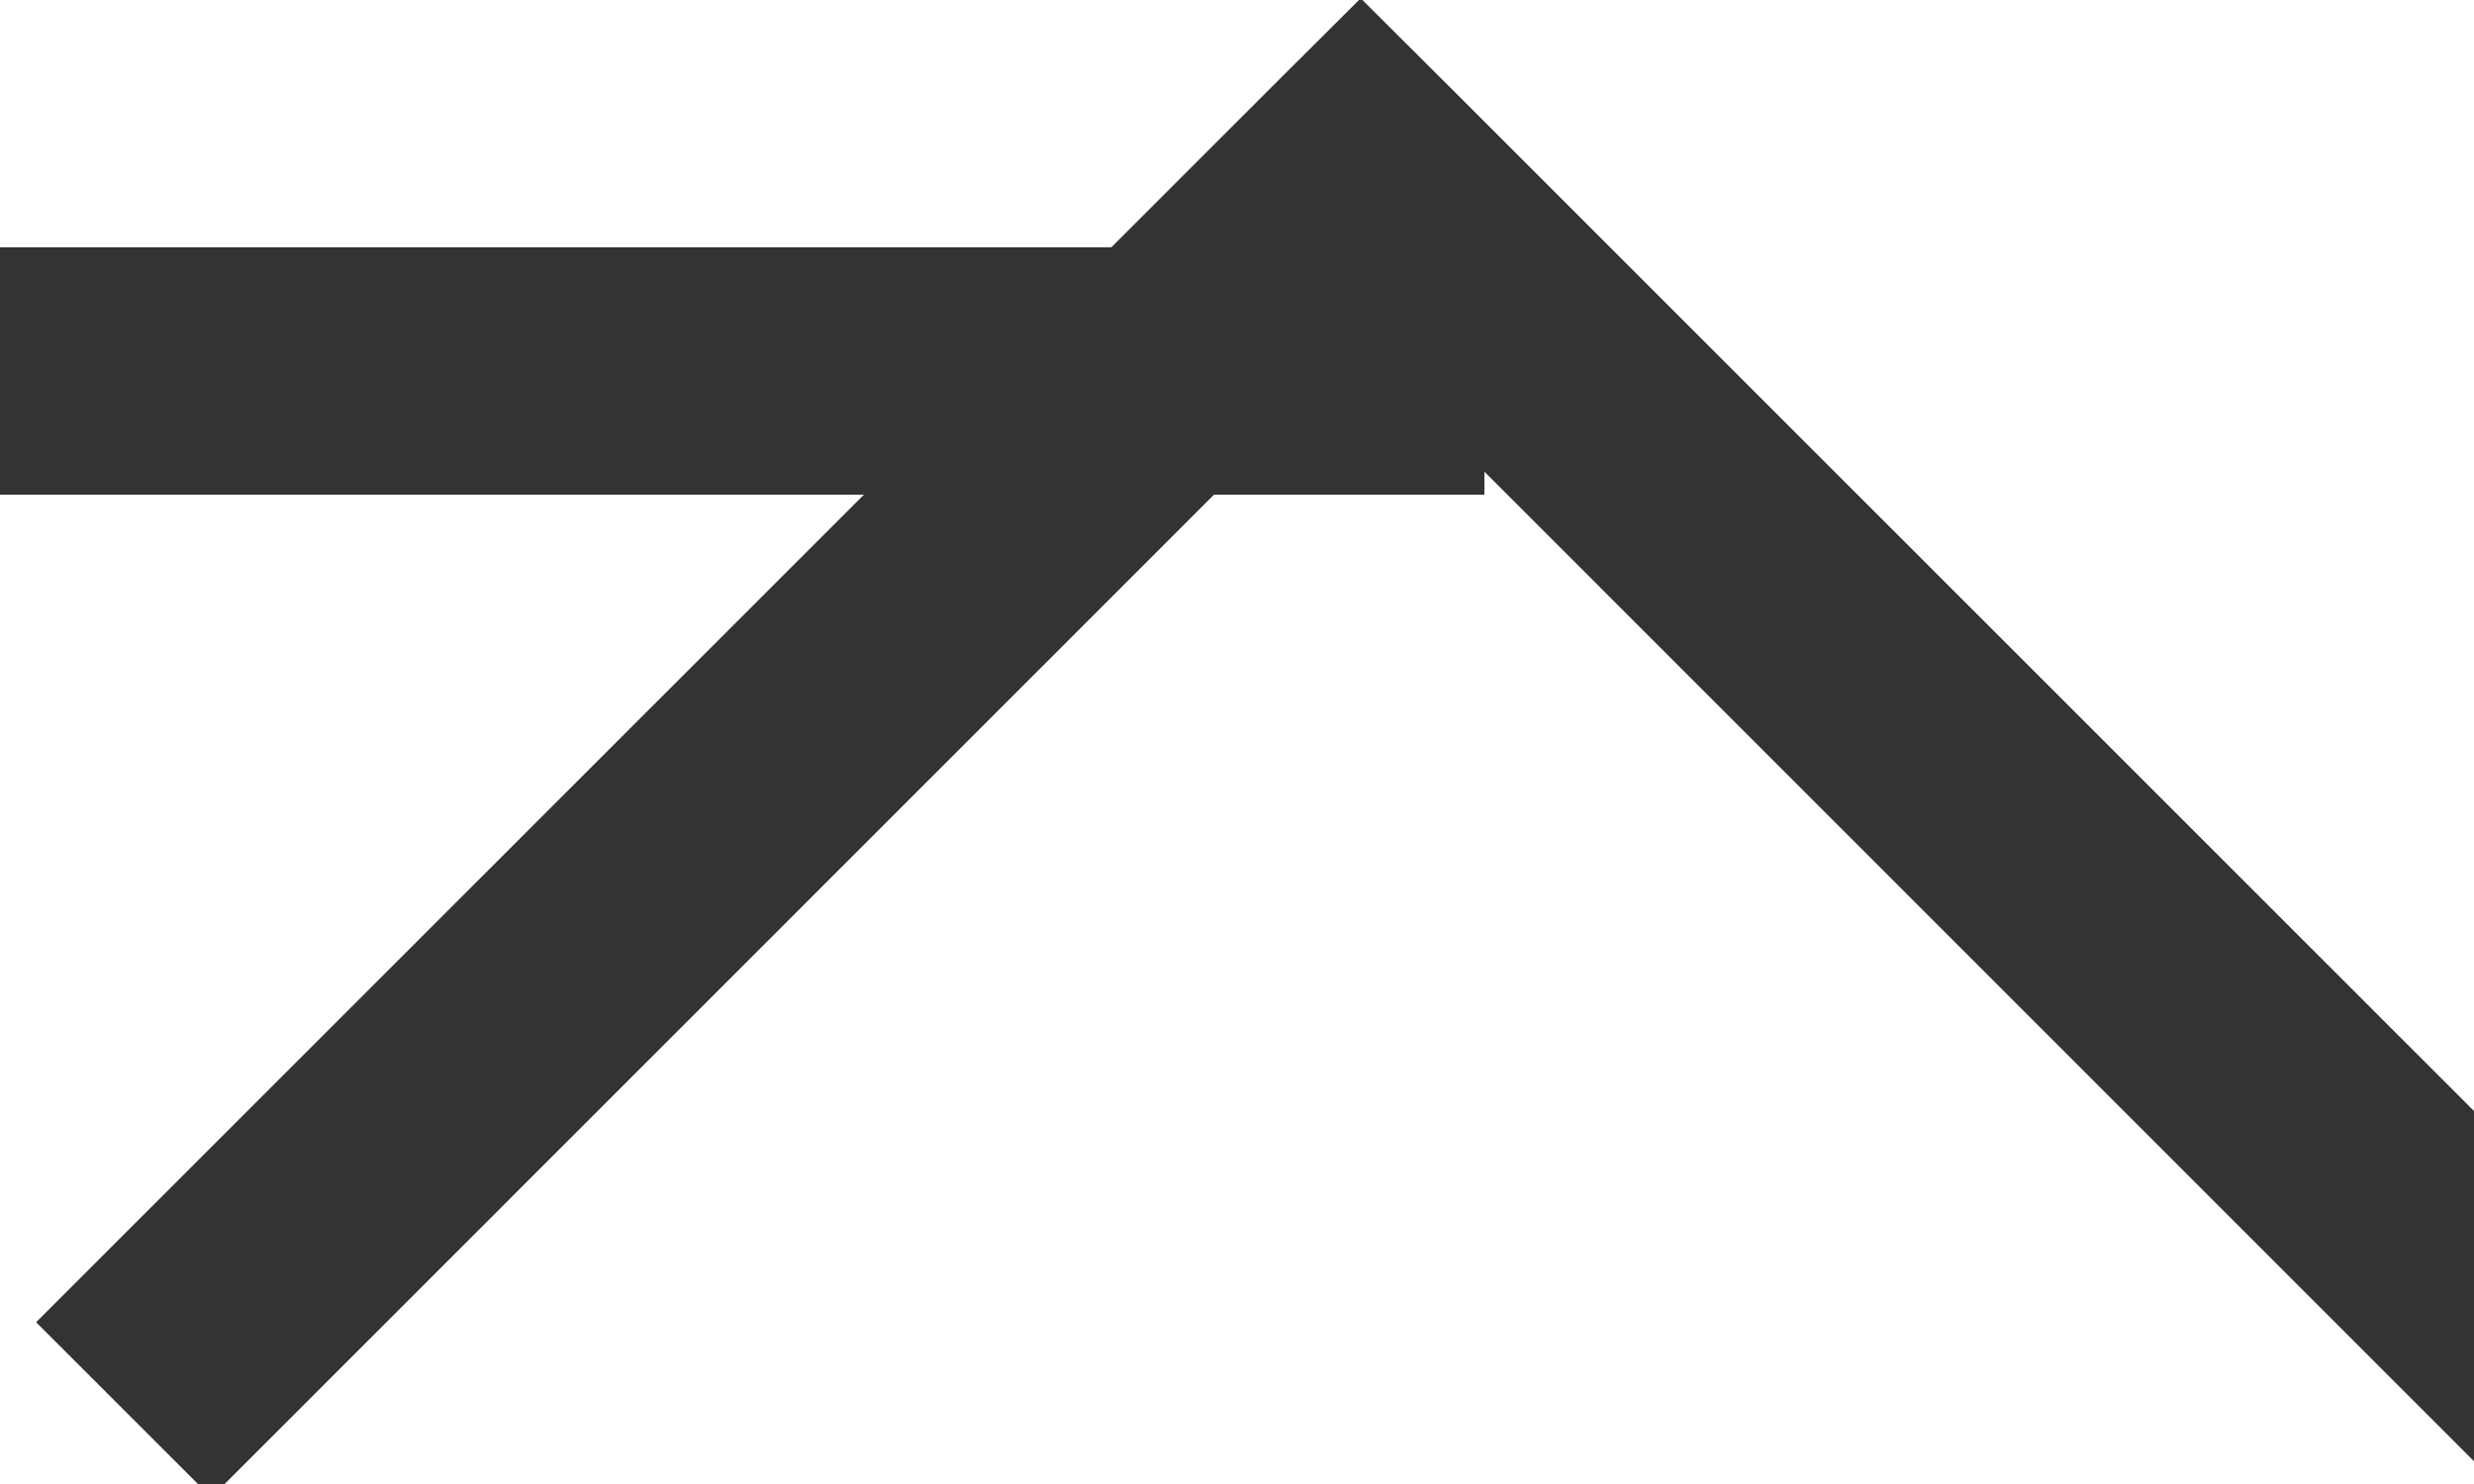
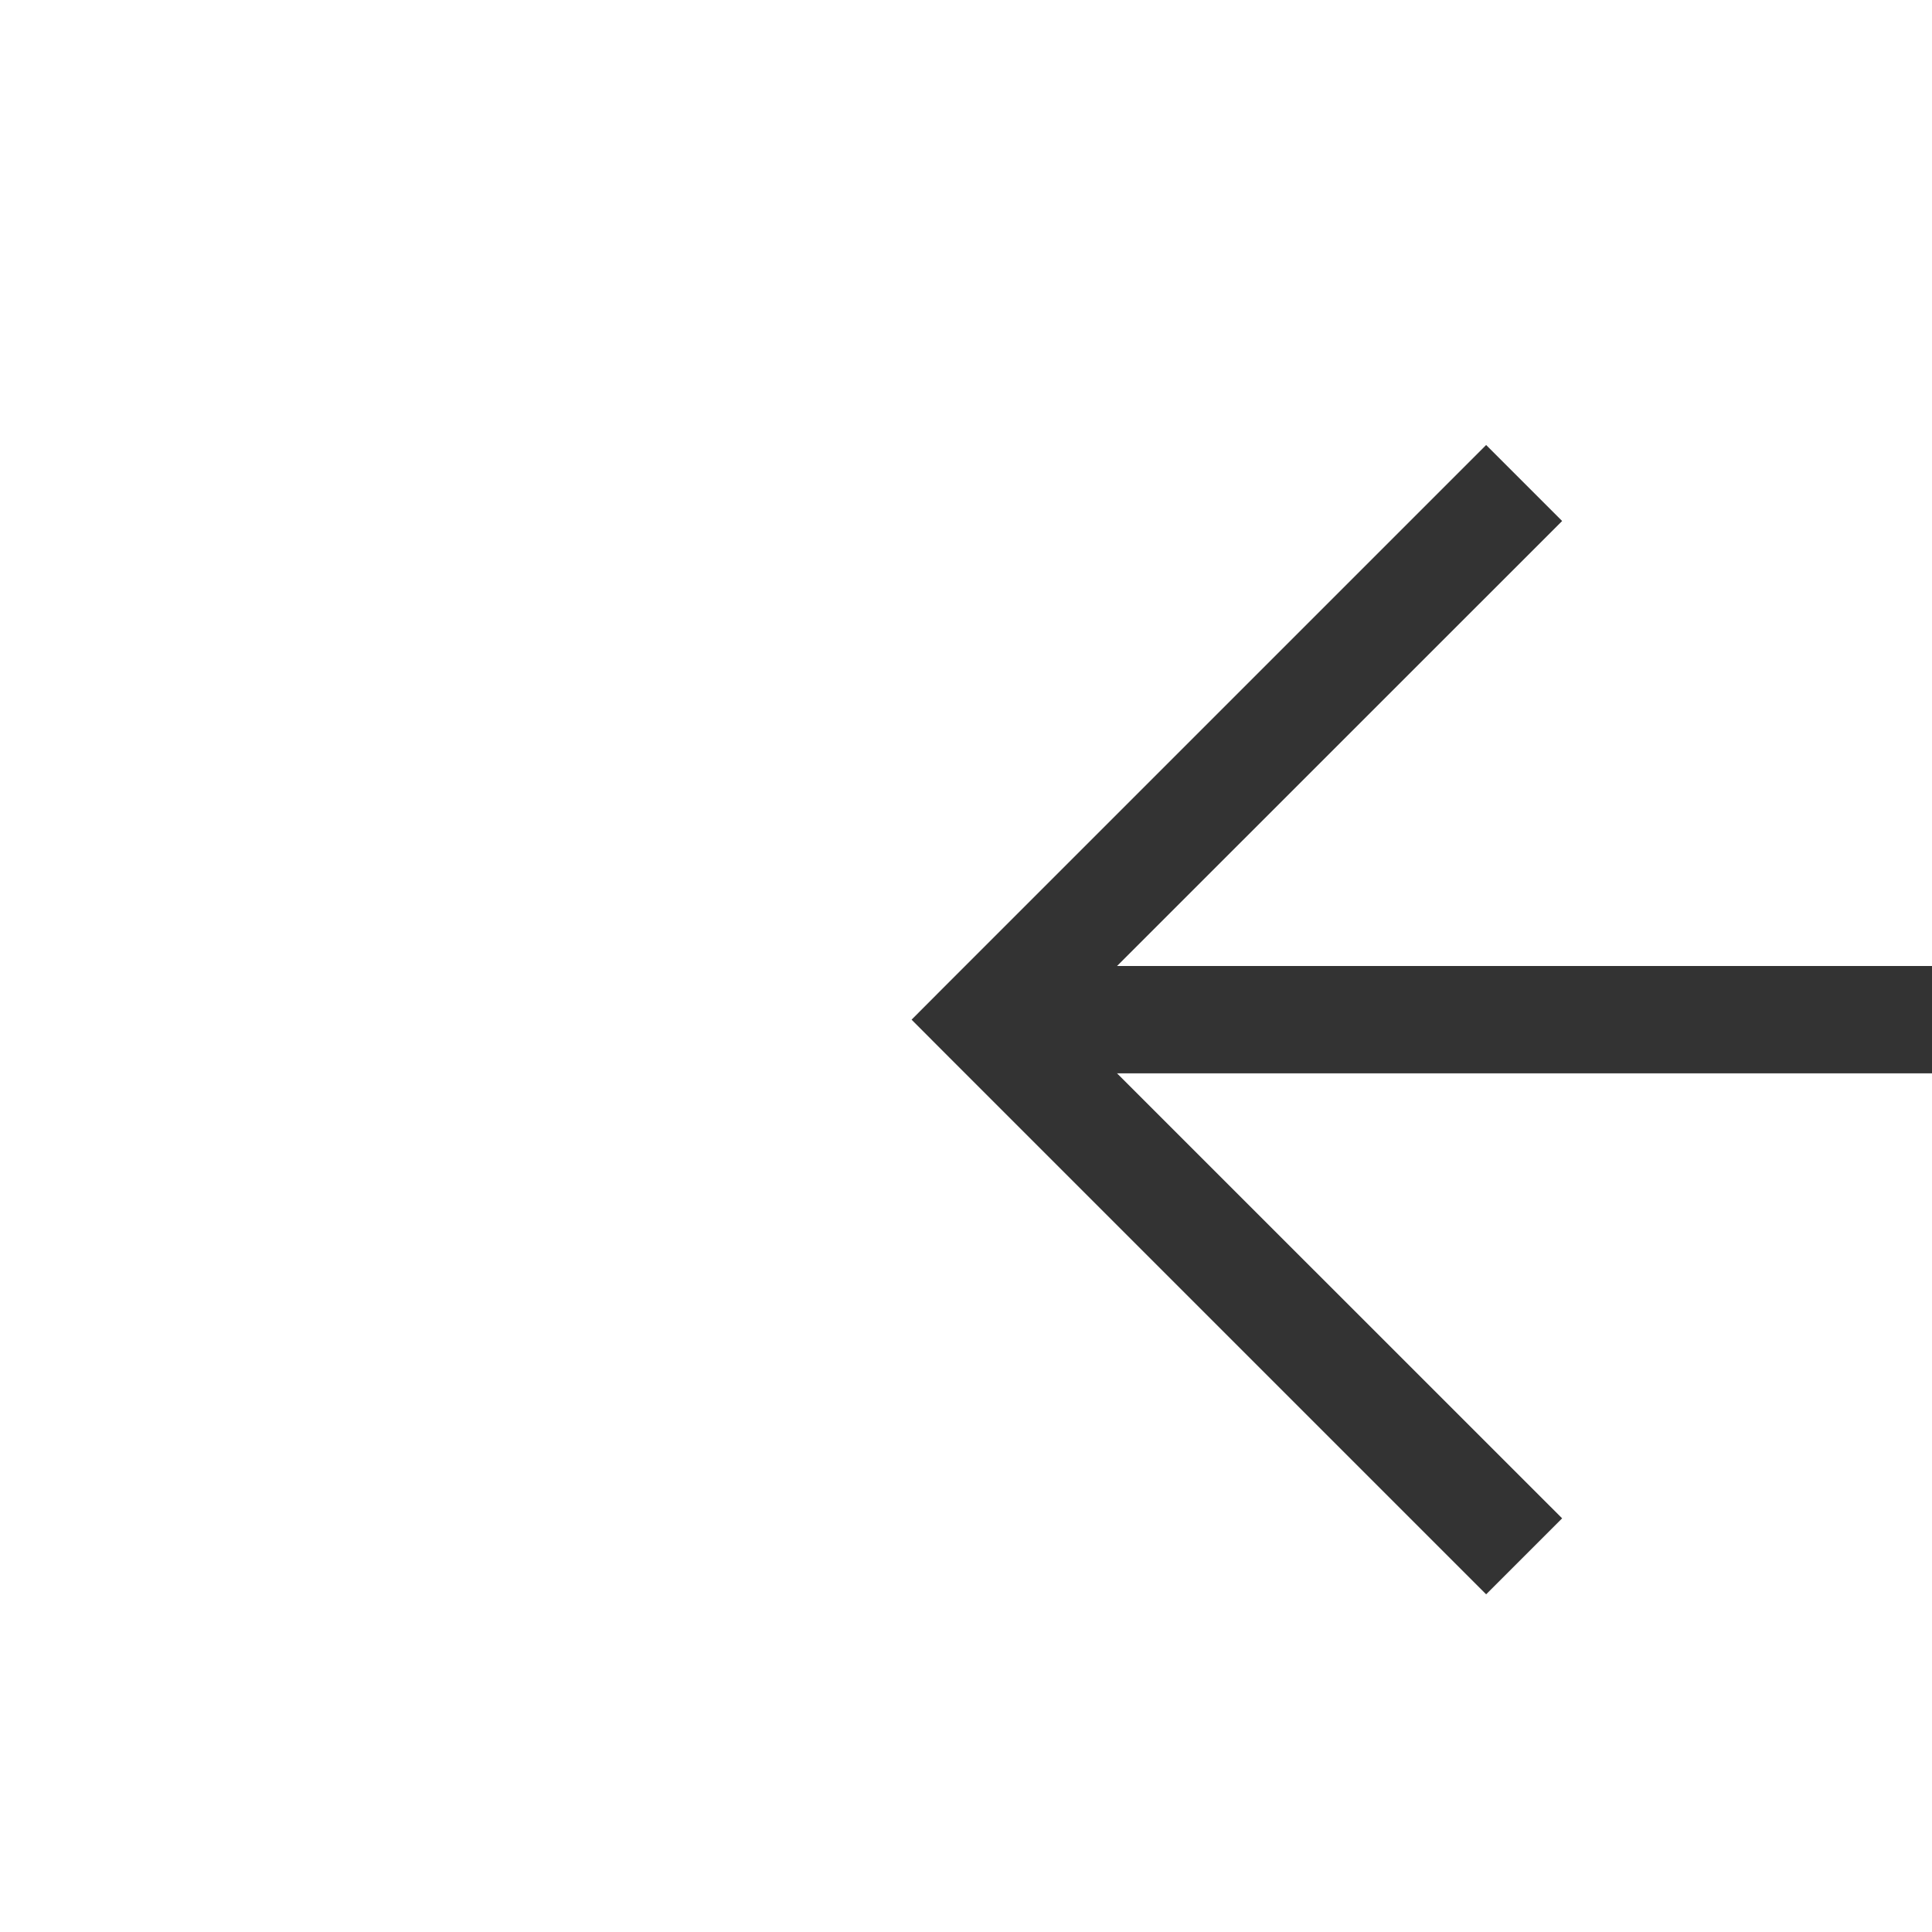
- <svg xmlns="http://www.w3.org/2000/svg" version="1.1" width="10px" height="6px" preserveAspectRatio="xMinYMid meet" viewBox="746 551  10 4">
-   <path d="M 388 1075.5  L 617.5 1075.5  L 617.5 551.5  L 751.5 551.5  L 751.5 551  " stroke-width="1" stroke="#333333" fill="none" />
-   <path d="M 746.854 556.054  L 751.5 551.407  L 756.146 556.054  L 756.854 555.346  L 751.854 550.346  L 751.5 549.993  L 751.146 550.346  L 746.146 555.346  L 746.854 556.054  Z " fill-rule="nonzero" fill="#333333" stroke="none" />
+ <svg xmlns="http://www.w3.org/2000/svg" version="1.1" width="18px" height="18px" preserveAspectRatio="xMinYMid meet" viewBox="377 823  18 16">
+   <path d="M 385 196.5  L 466.5 196.5  L 466.5 831.5  L 386.5 831.5  " stroke-width="1" stroke="#333333" fill="none" />
+   <path d="M 391.554 836.146  L 386.907 831.5  L 391.554 826.854  L 390.846 826.146  L 385.846 831.146  L 385.493 831.5  L 385.846 831.854  L 390.846 836.854  L 391.554 836.146  Z " fill-rule="nonzero" fill="#333333" stroke="none" />
</svg>
